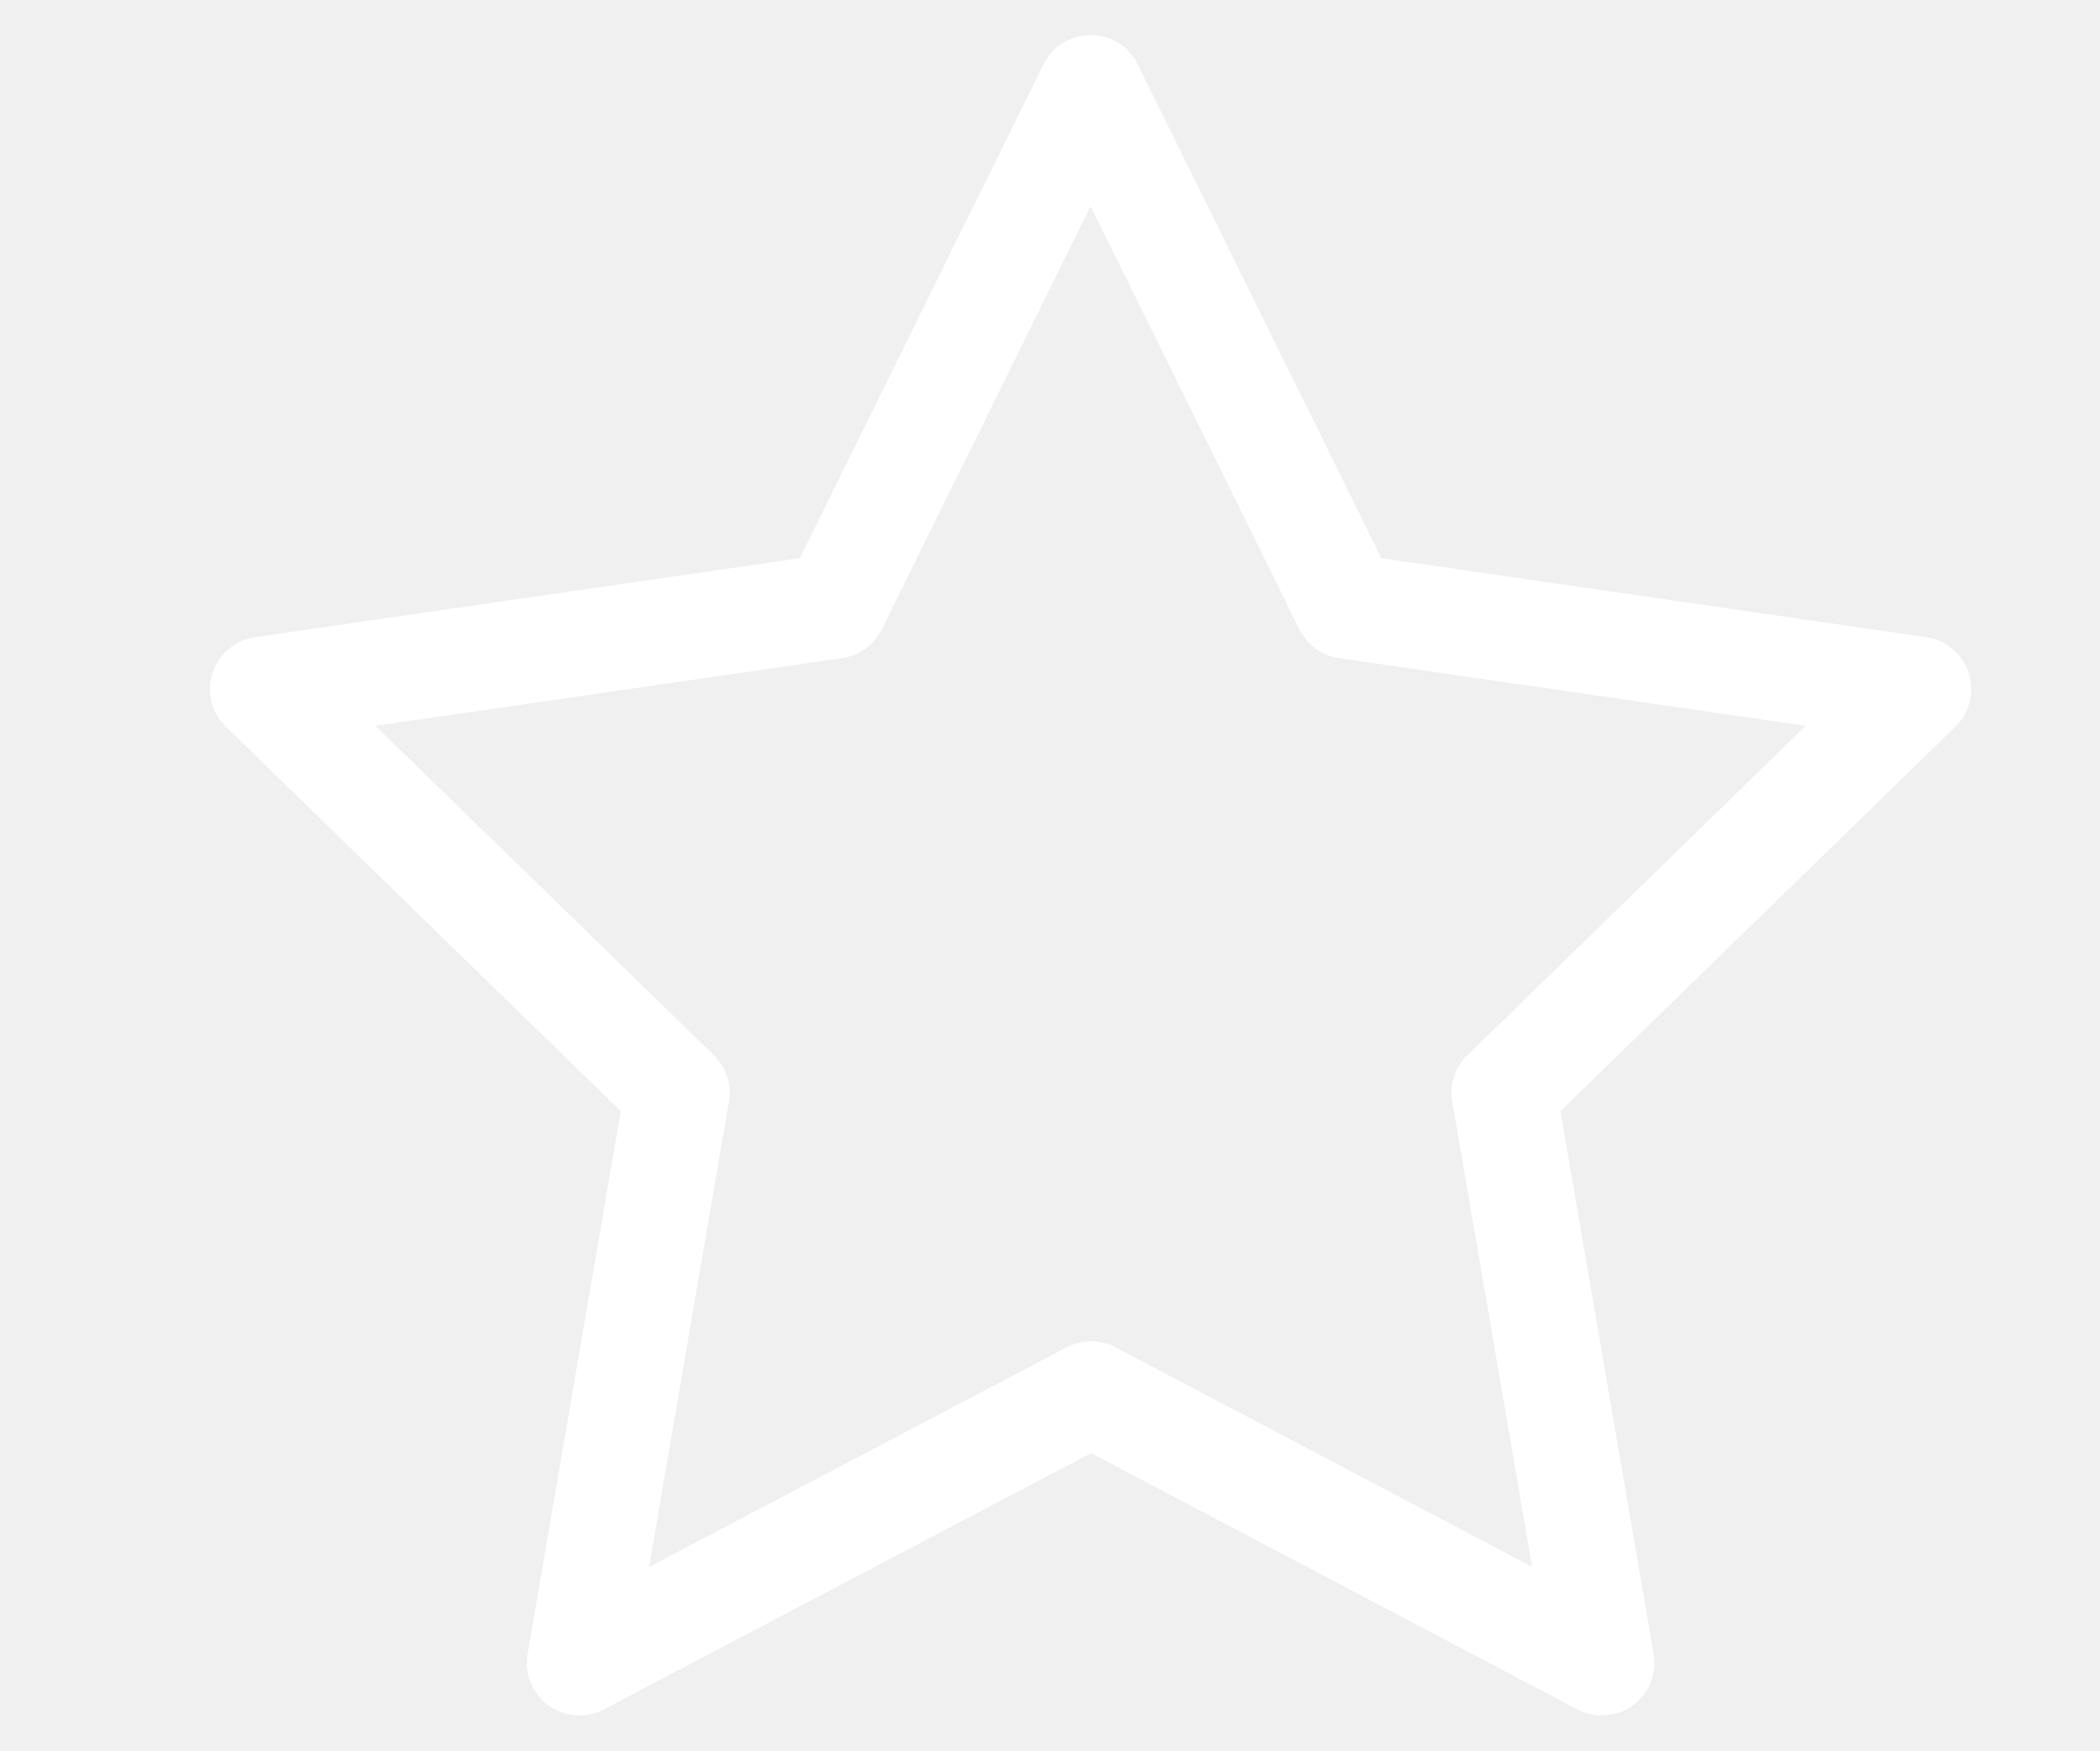
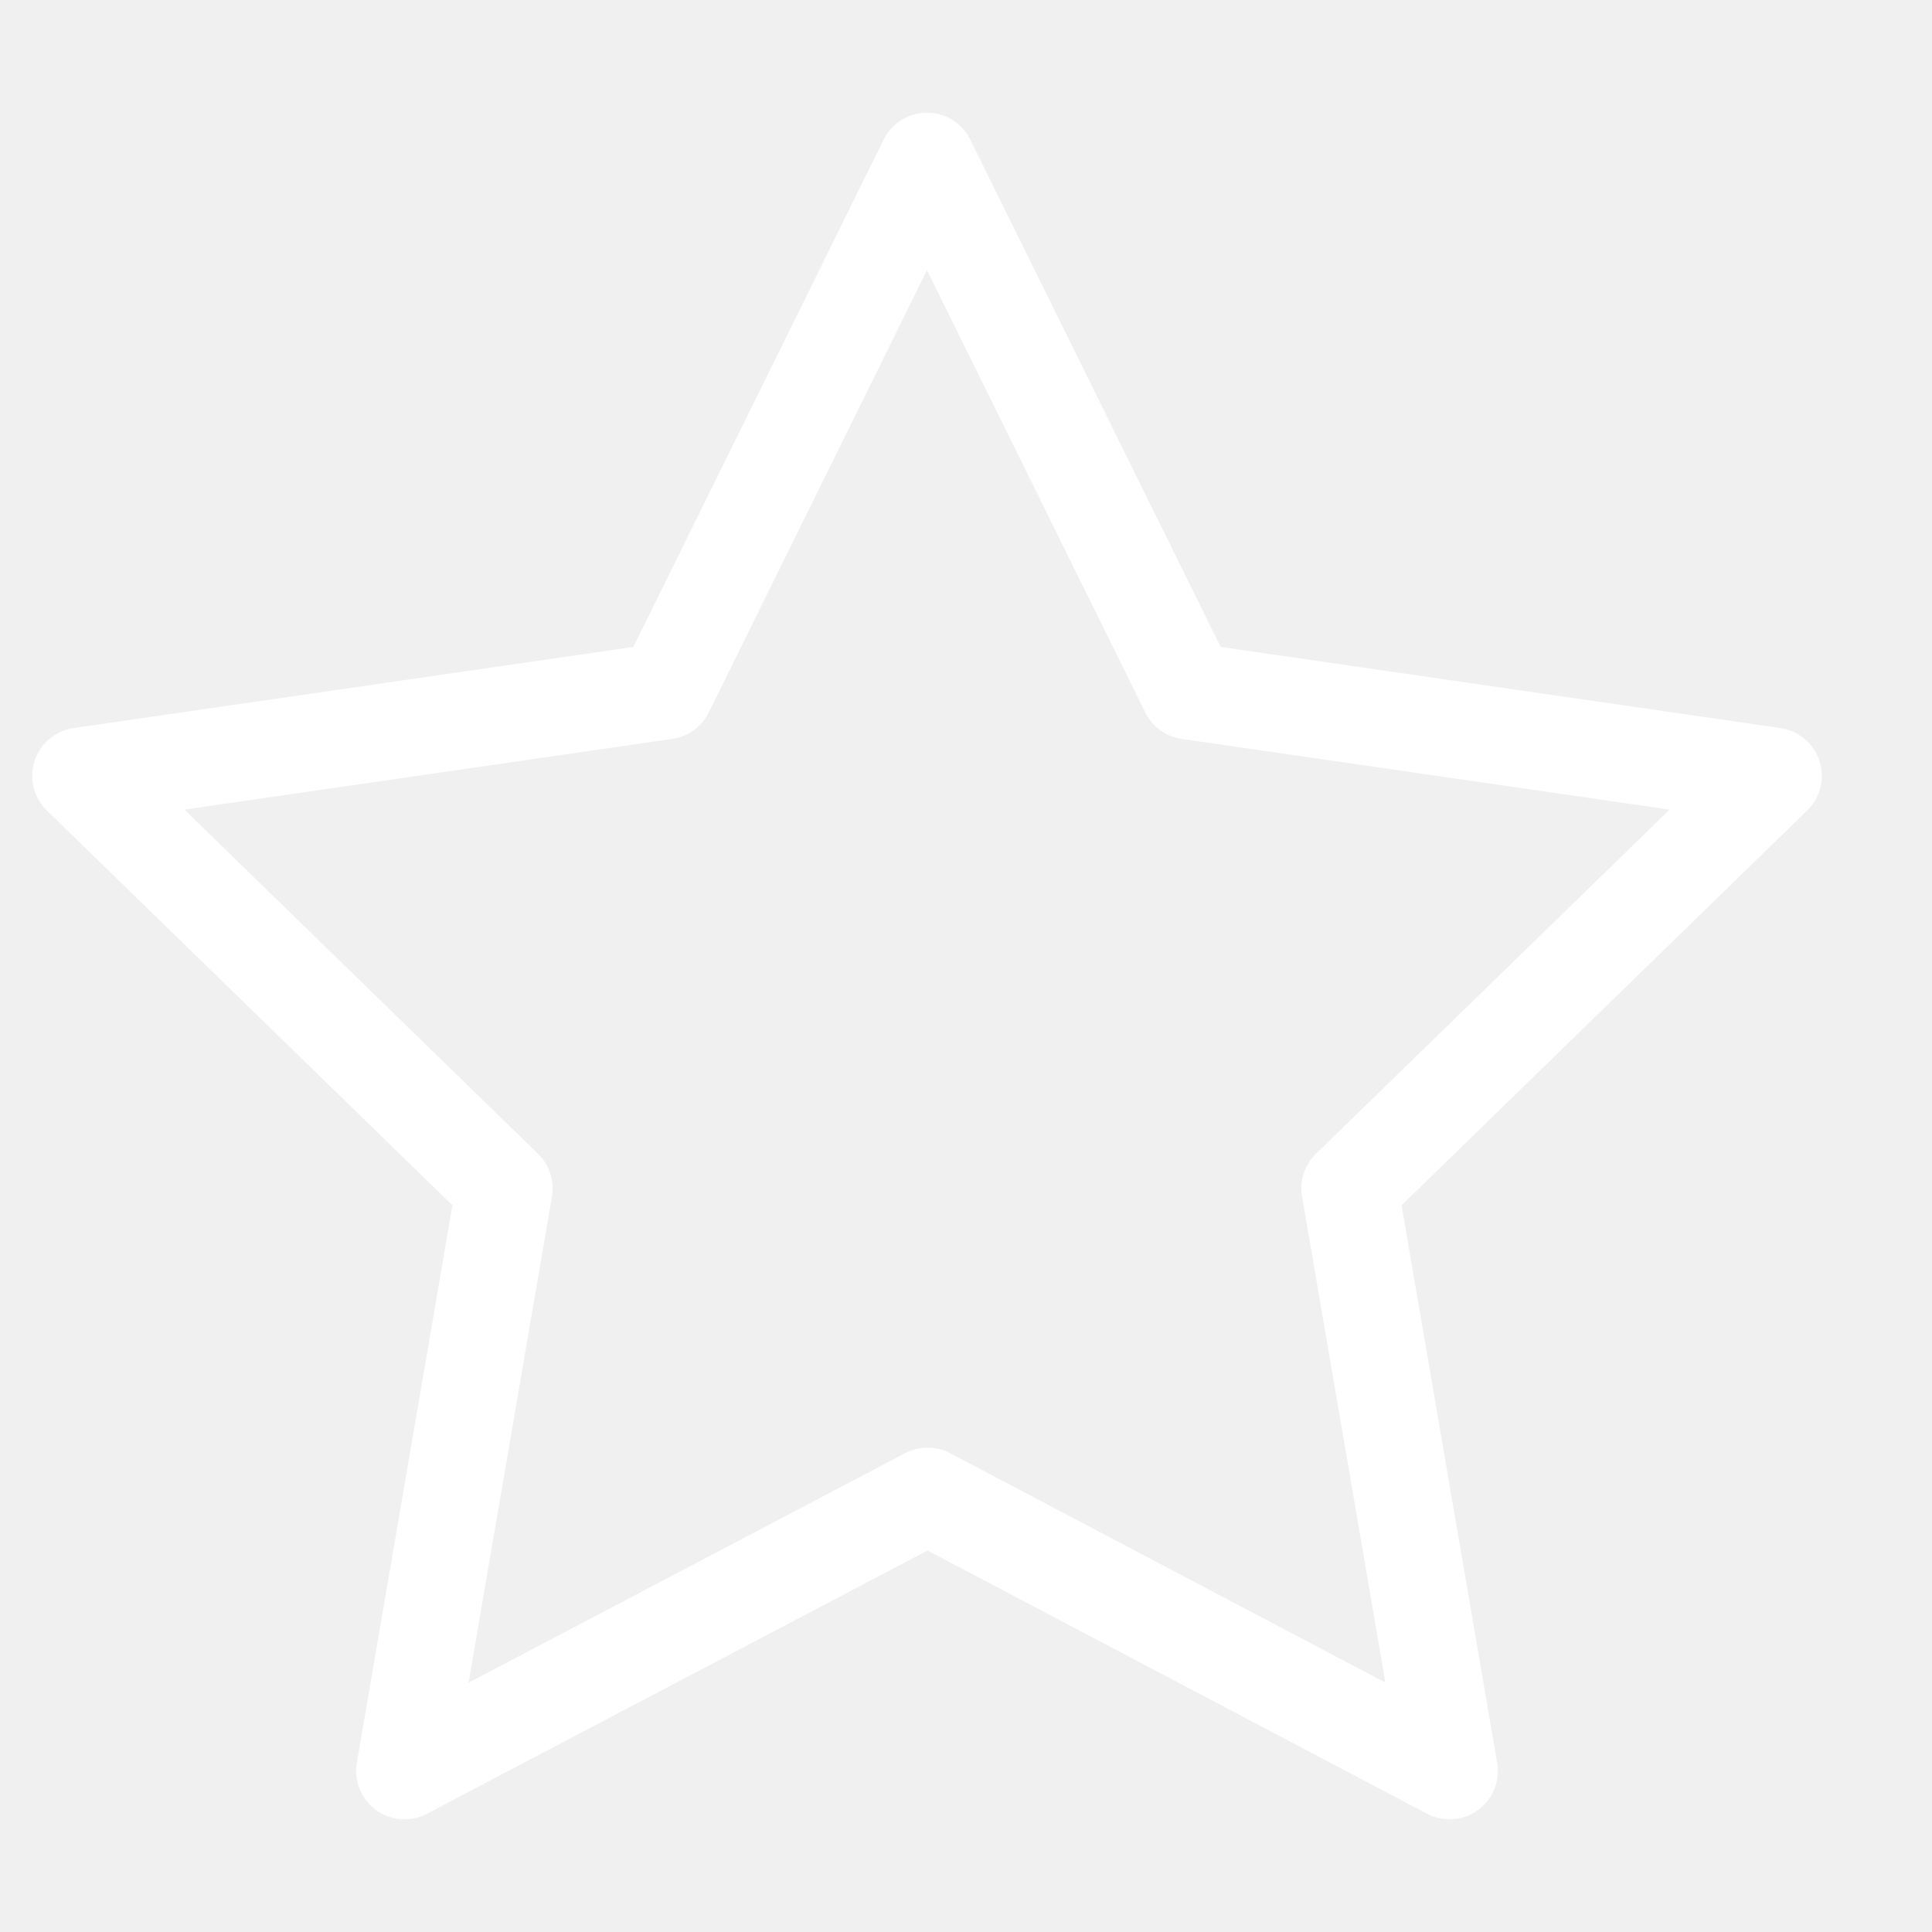
- <svg xmlns="http://www.w3.org/2000/svg" width="24" height="20" viewBox="0 0 24 20" fill="none">
-   <path d="M12.47 15.925L6.621 19L7.739 12.486L3 7.874L9.539 6.926L12.464 1L15.389 6.926L21.928 7.874L17.189 12.486L18.307 19L12.47 15.925Z" stroke="white" stroke-width="1.2" stroke-linecap="round" stroke-linejoin="round" />
+ <svg xmlns="http://www.w3.org/2000/svg" width="24" height="24" viewBox="0 0 24 24" fill="none">
+   <path d="M11.523 18.583L5.024 22L6.265 14.763L1 9.638L8.266 8.585L11.515 2L14.765 8.585L22.031 9.638L16.766 14.763L18.007 22L11.523 18.583Z" stroke="white" stroke-width="1.2" stroke-linecap="round" stroke-linejoin="round" />
</svg>
